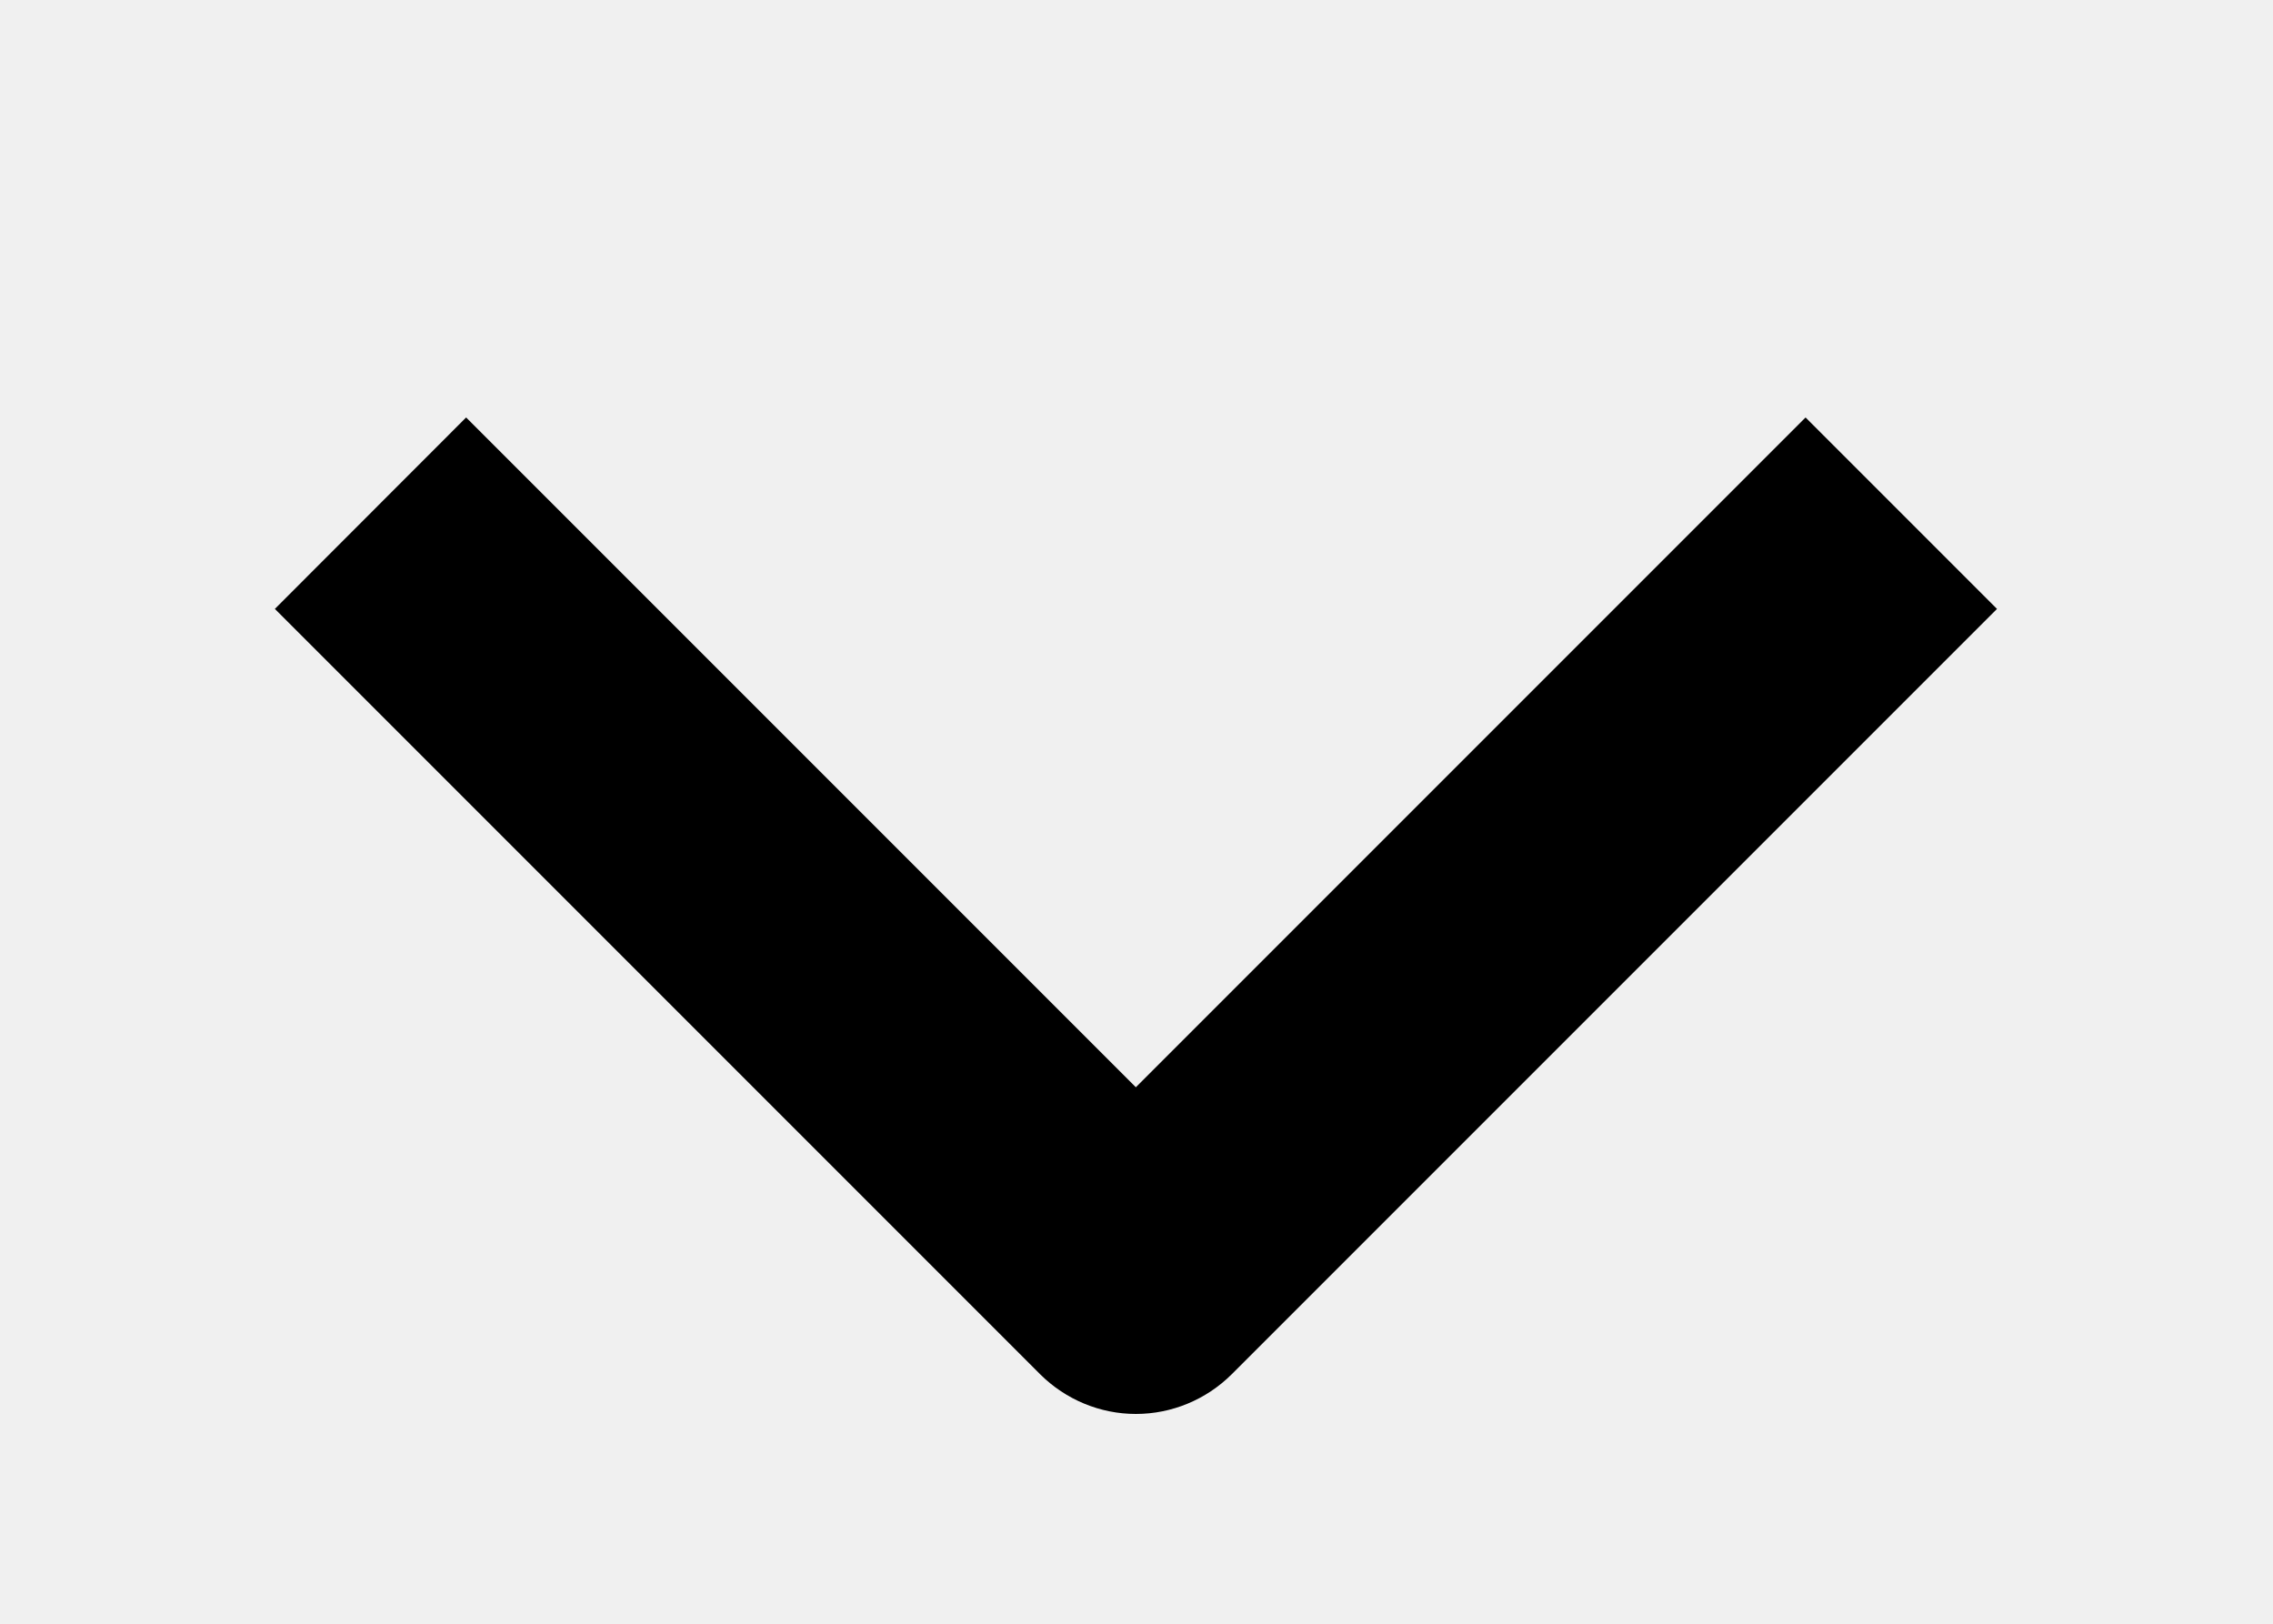
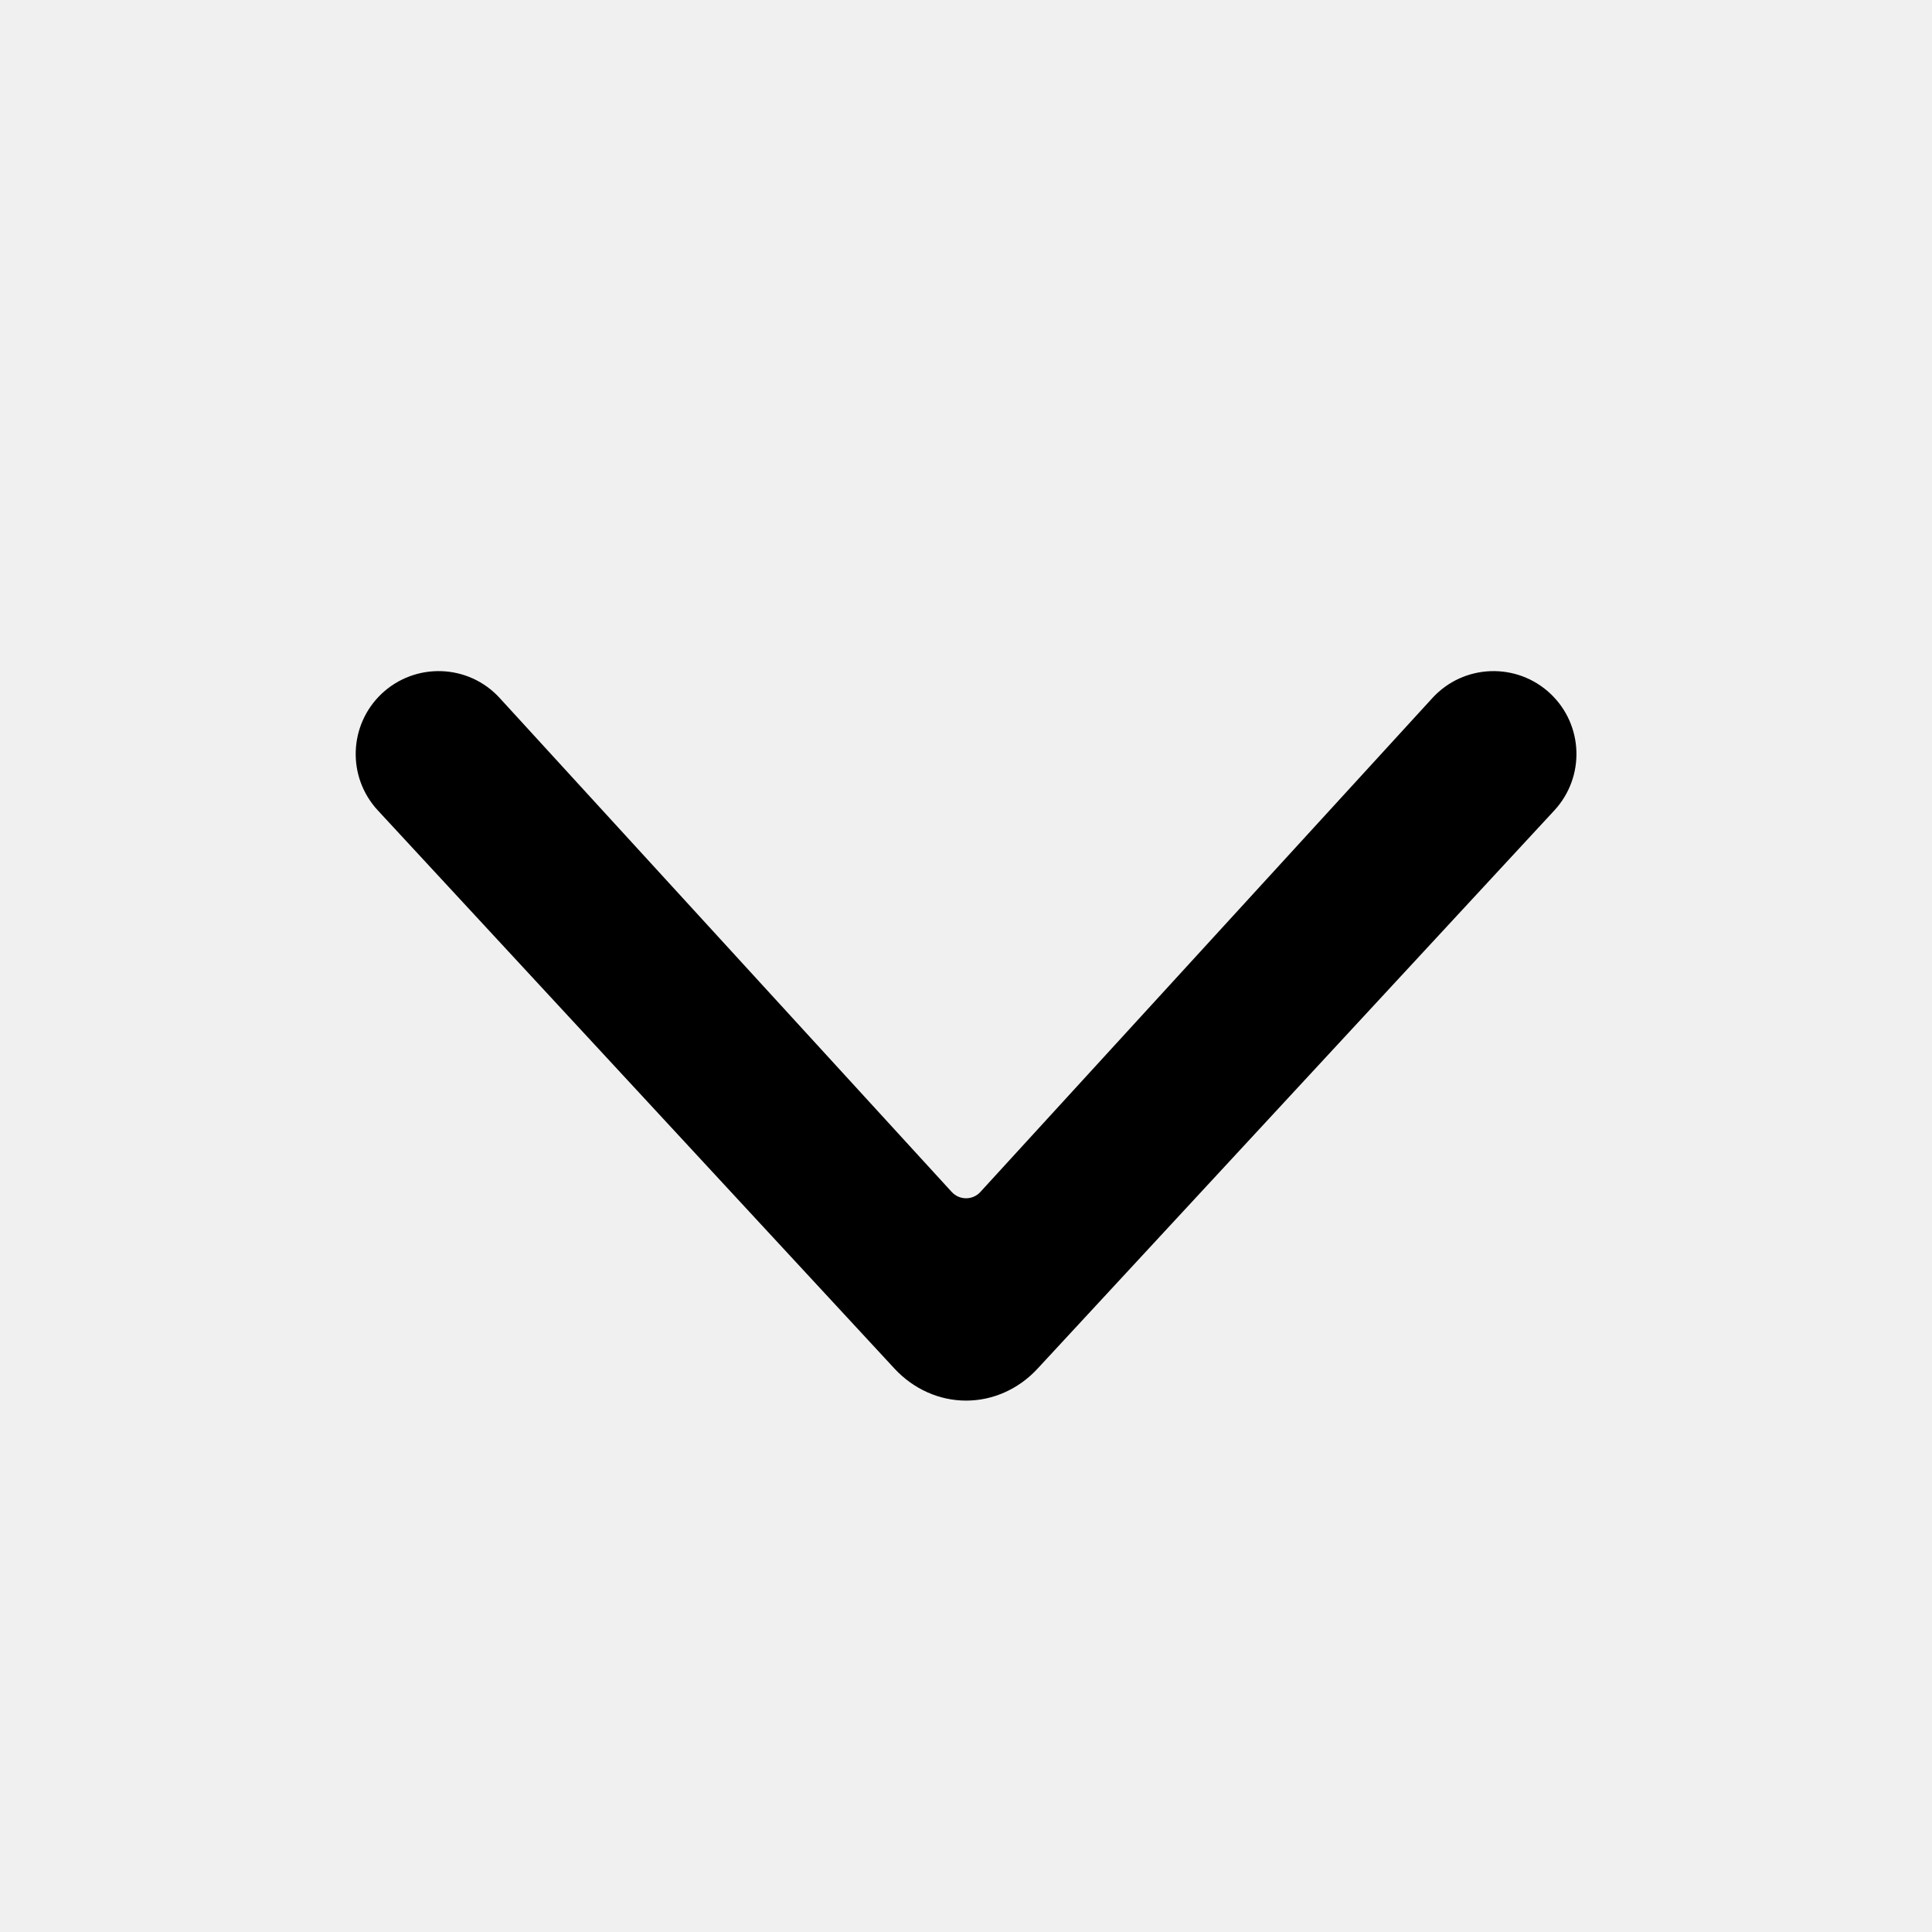
- <svg xmlns="http://www.w3.org/2000/svg" width="14" height="10" viewBox="0 0 14 10" fill="none">
-   <g clip-path="url(#clip0_1244_805)">
-     <path fill-rule="evenodd" clip-rule="evenodd" d="M6.407 8.464L1.693 3.75L2.871 2.571L6.996 6.696L11.121 2.571L12.3 3.75L7.586 8.464C7.429 8.62 7.217 8.708 6.996 8.708C6.776 8.708 6.564 8.62 6.407 8.464Z" fill="black" />
-   </g>
-   <defs>
-     <clipPath id="clip0_1244_805">
-       <rect width="10" height="14" fill="white" transform="translate(14) rotate(90)" />
-     </clipPath>
-   </defs>
+ <svg xmlns="http://www.w3.org/2000/svg" width="20" height="20" viewBox="0 0 20 20" fill="none">
+   <path fill-rule="evenodd" clip-rule="evenodd" d="M9.26 14.168L3.911 8.389C3.591 8.043 3.609 7.506 3.95 7.182C4.299 6.853 4.85 6.872 5.173 7.226L9.853 12.34C9.933 12.426 10.069 12.426 10.148 12.34L14.828 7.226C15.152 6.872 15.703 6.853 16.051 7.182C16.393 7.506 16.41 8.043 16.091 8.389L10.741 14.168C10.545 14.38 10.279 14.499 10.001 14.499C9.723 14.499 9.457 14.38 9.26 14.168Z" fill="black" />
</svg>
